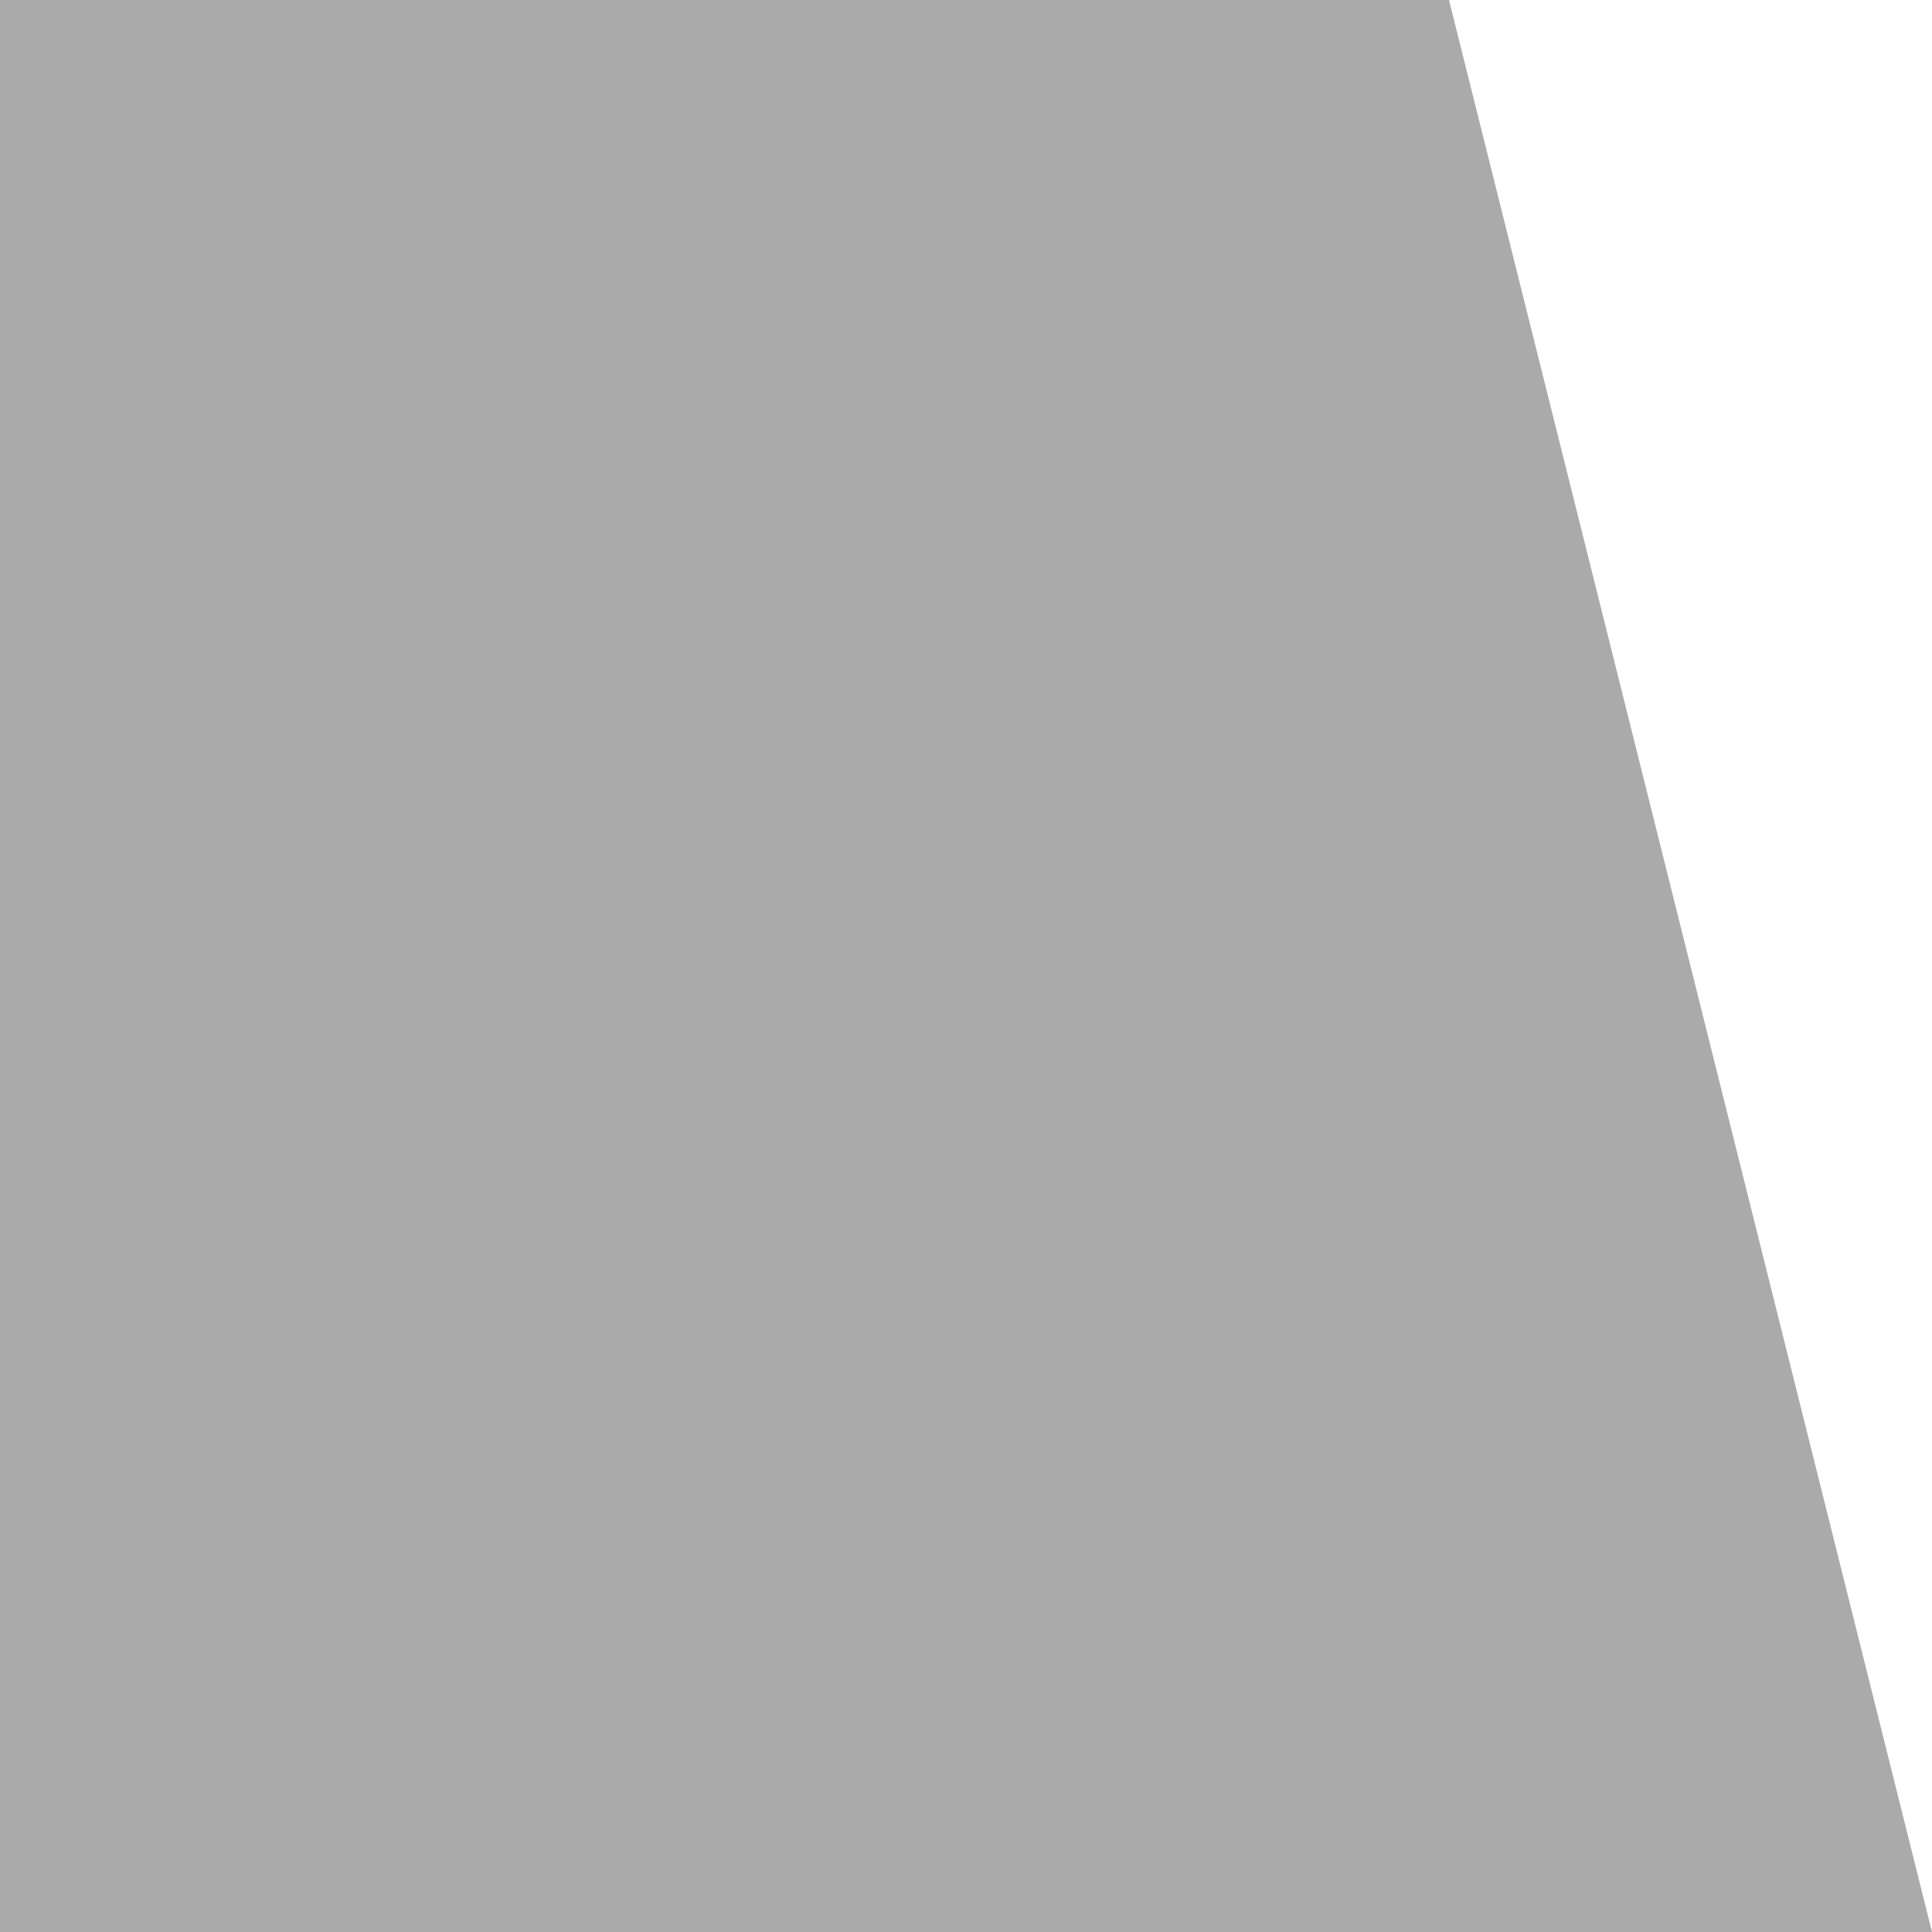
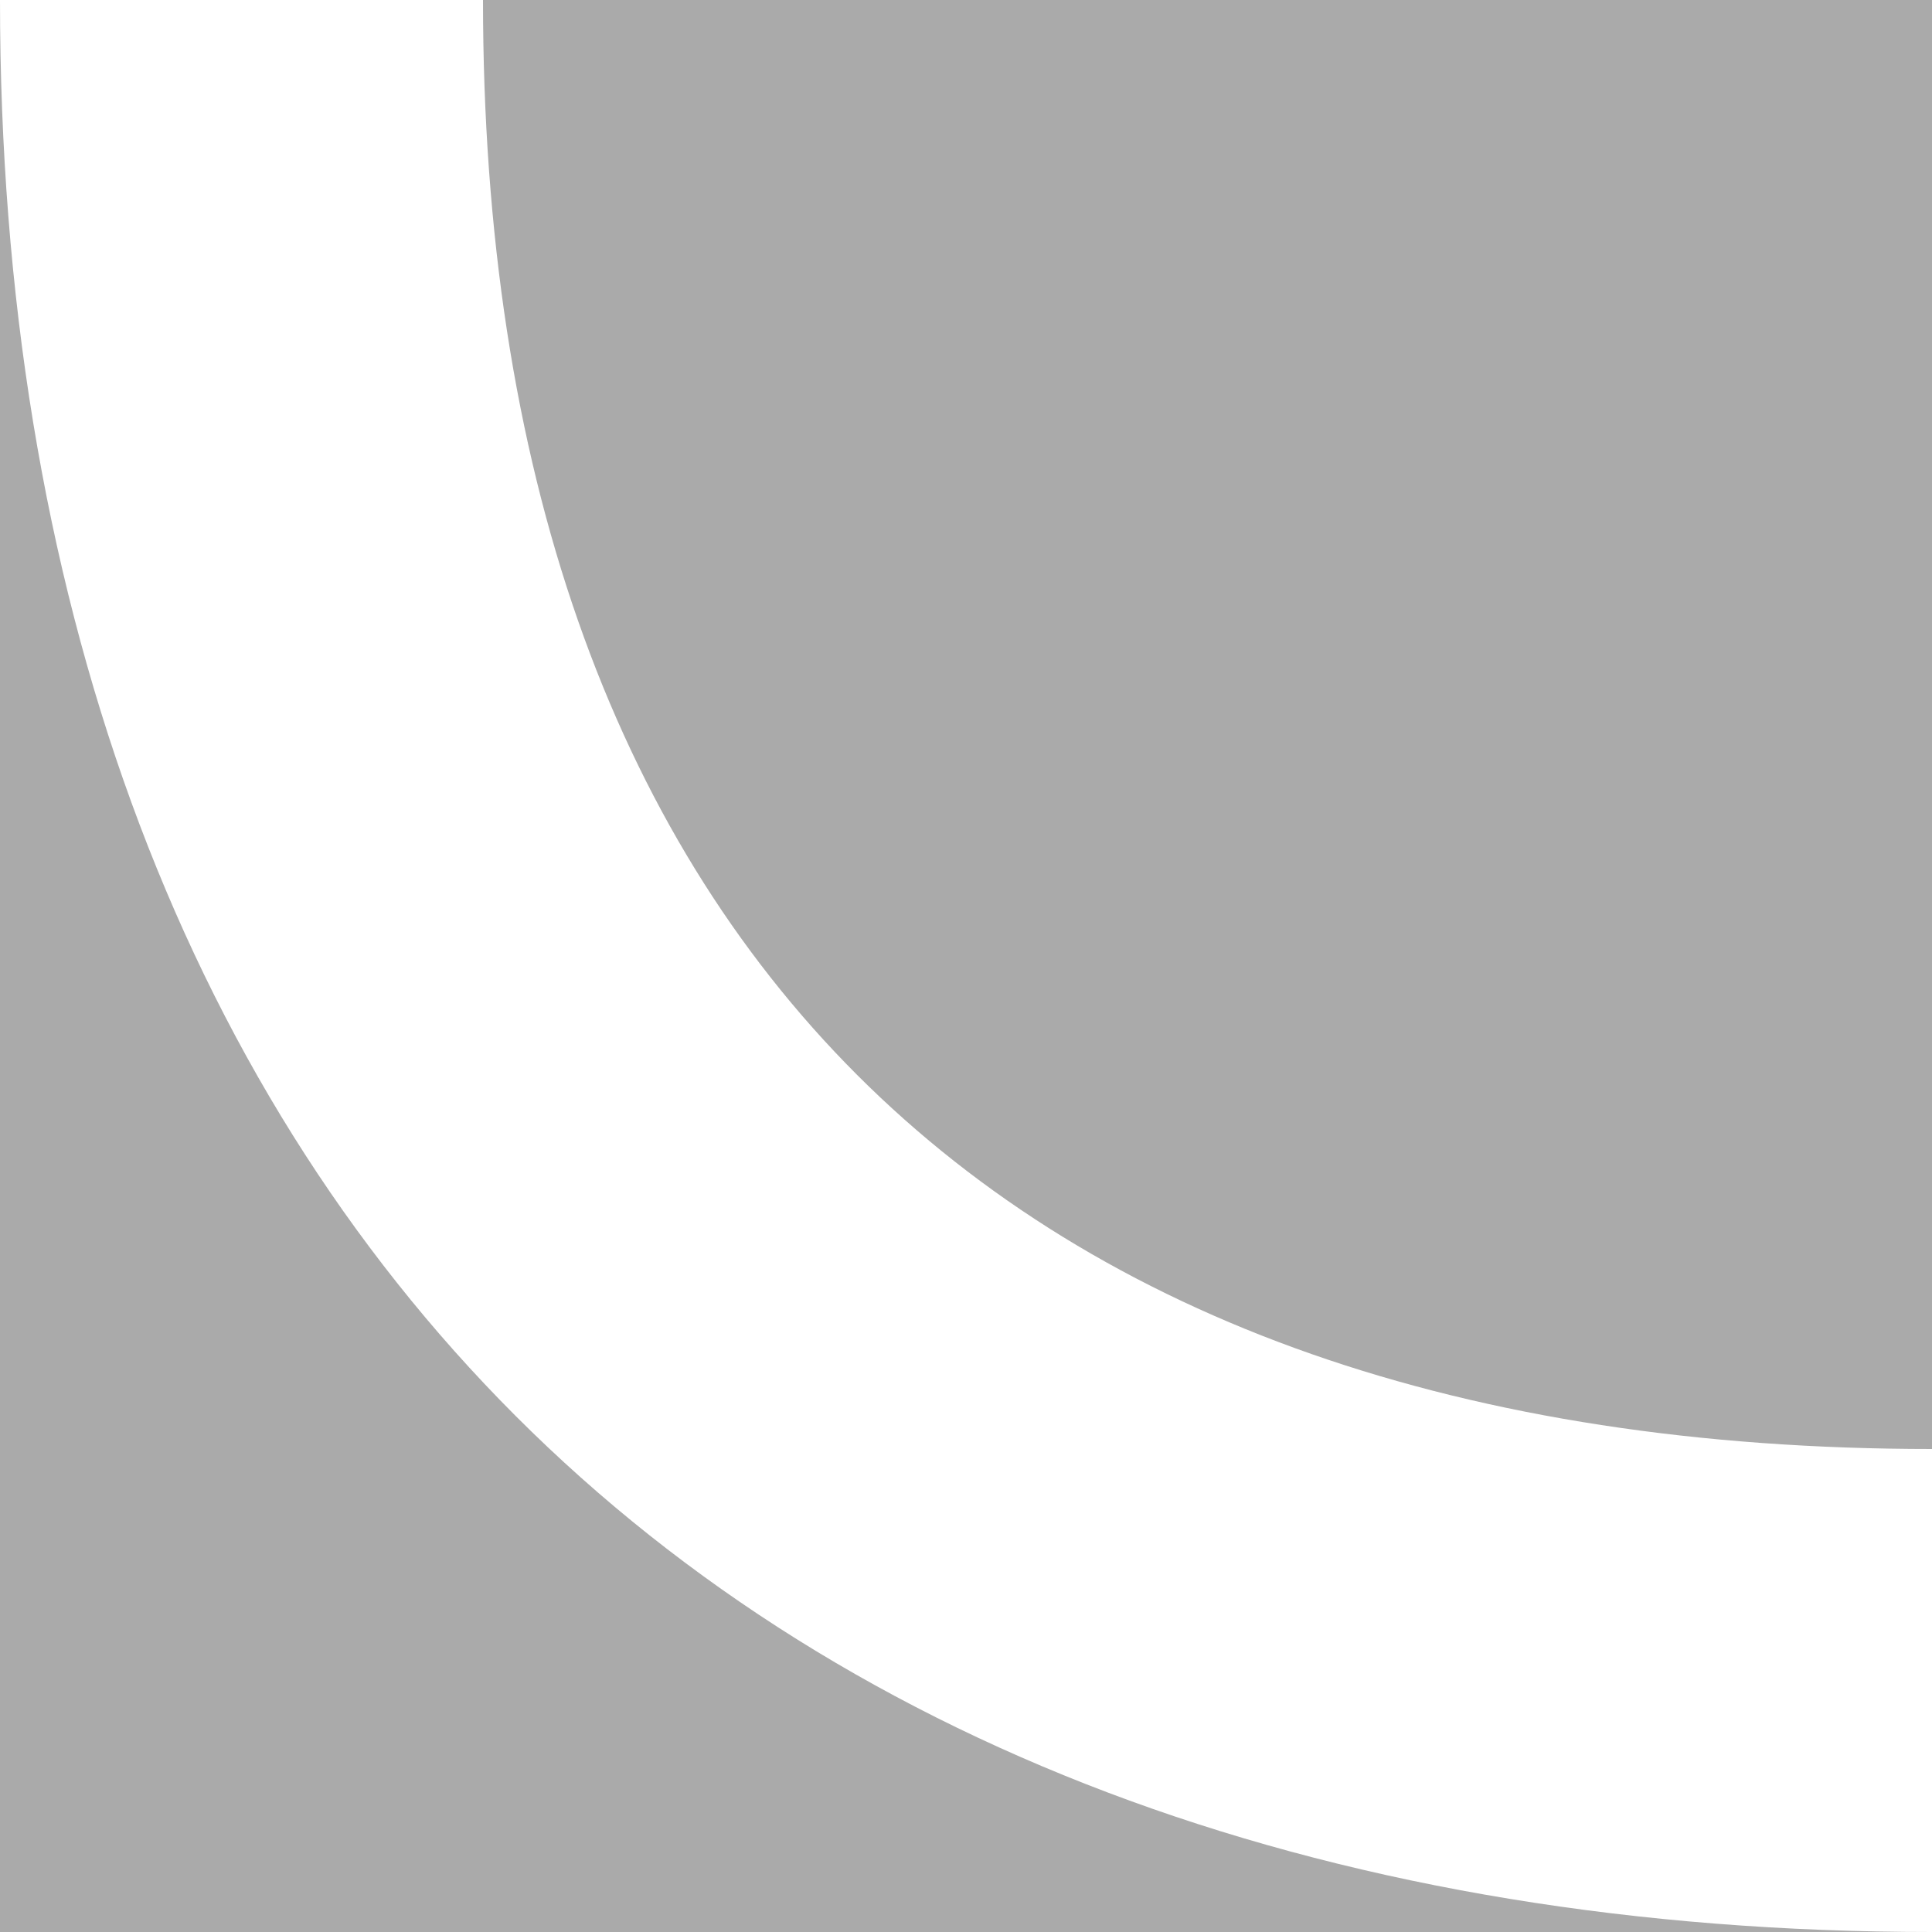
<svg xmlns="http://www.w3.org/2000/svg" version="1.1" id="layer1" x="0px" y="0px" viewBox="0 0 200 200" enable-background="new 0 0 200 200" xml:space="preserve">
  <g>
    <rect class="color1" fill="#AAAAAA" width="200" height="200" />
-     <polygon class="color0" fill="#FFFFFF" points="200,200 150,0 200,0 " />
+     <path class="color0" fill="#FFFFFF" d="M200,200c-60.971,0-111.664-18.466-146.6-53.4C18.466,111.664,0,60.97,0,0h50  c0,96.728,53.271,150,150,150V200z" />
  </g>
</svg>
